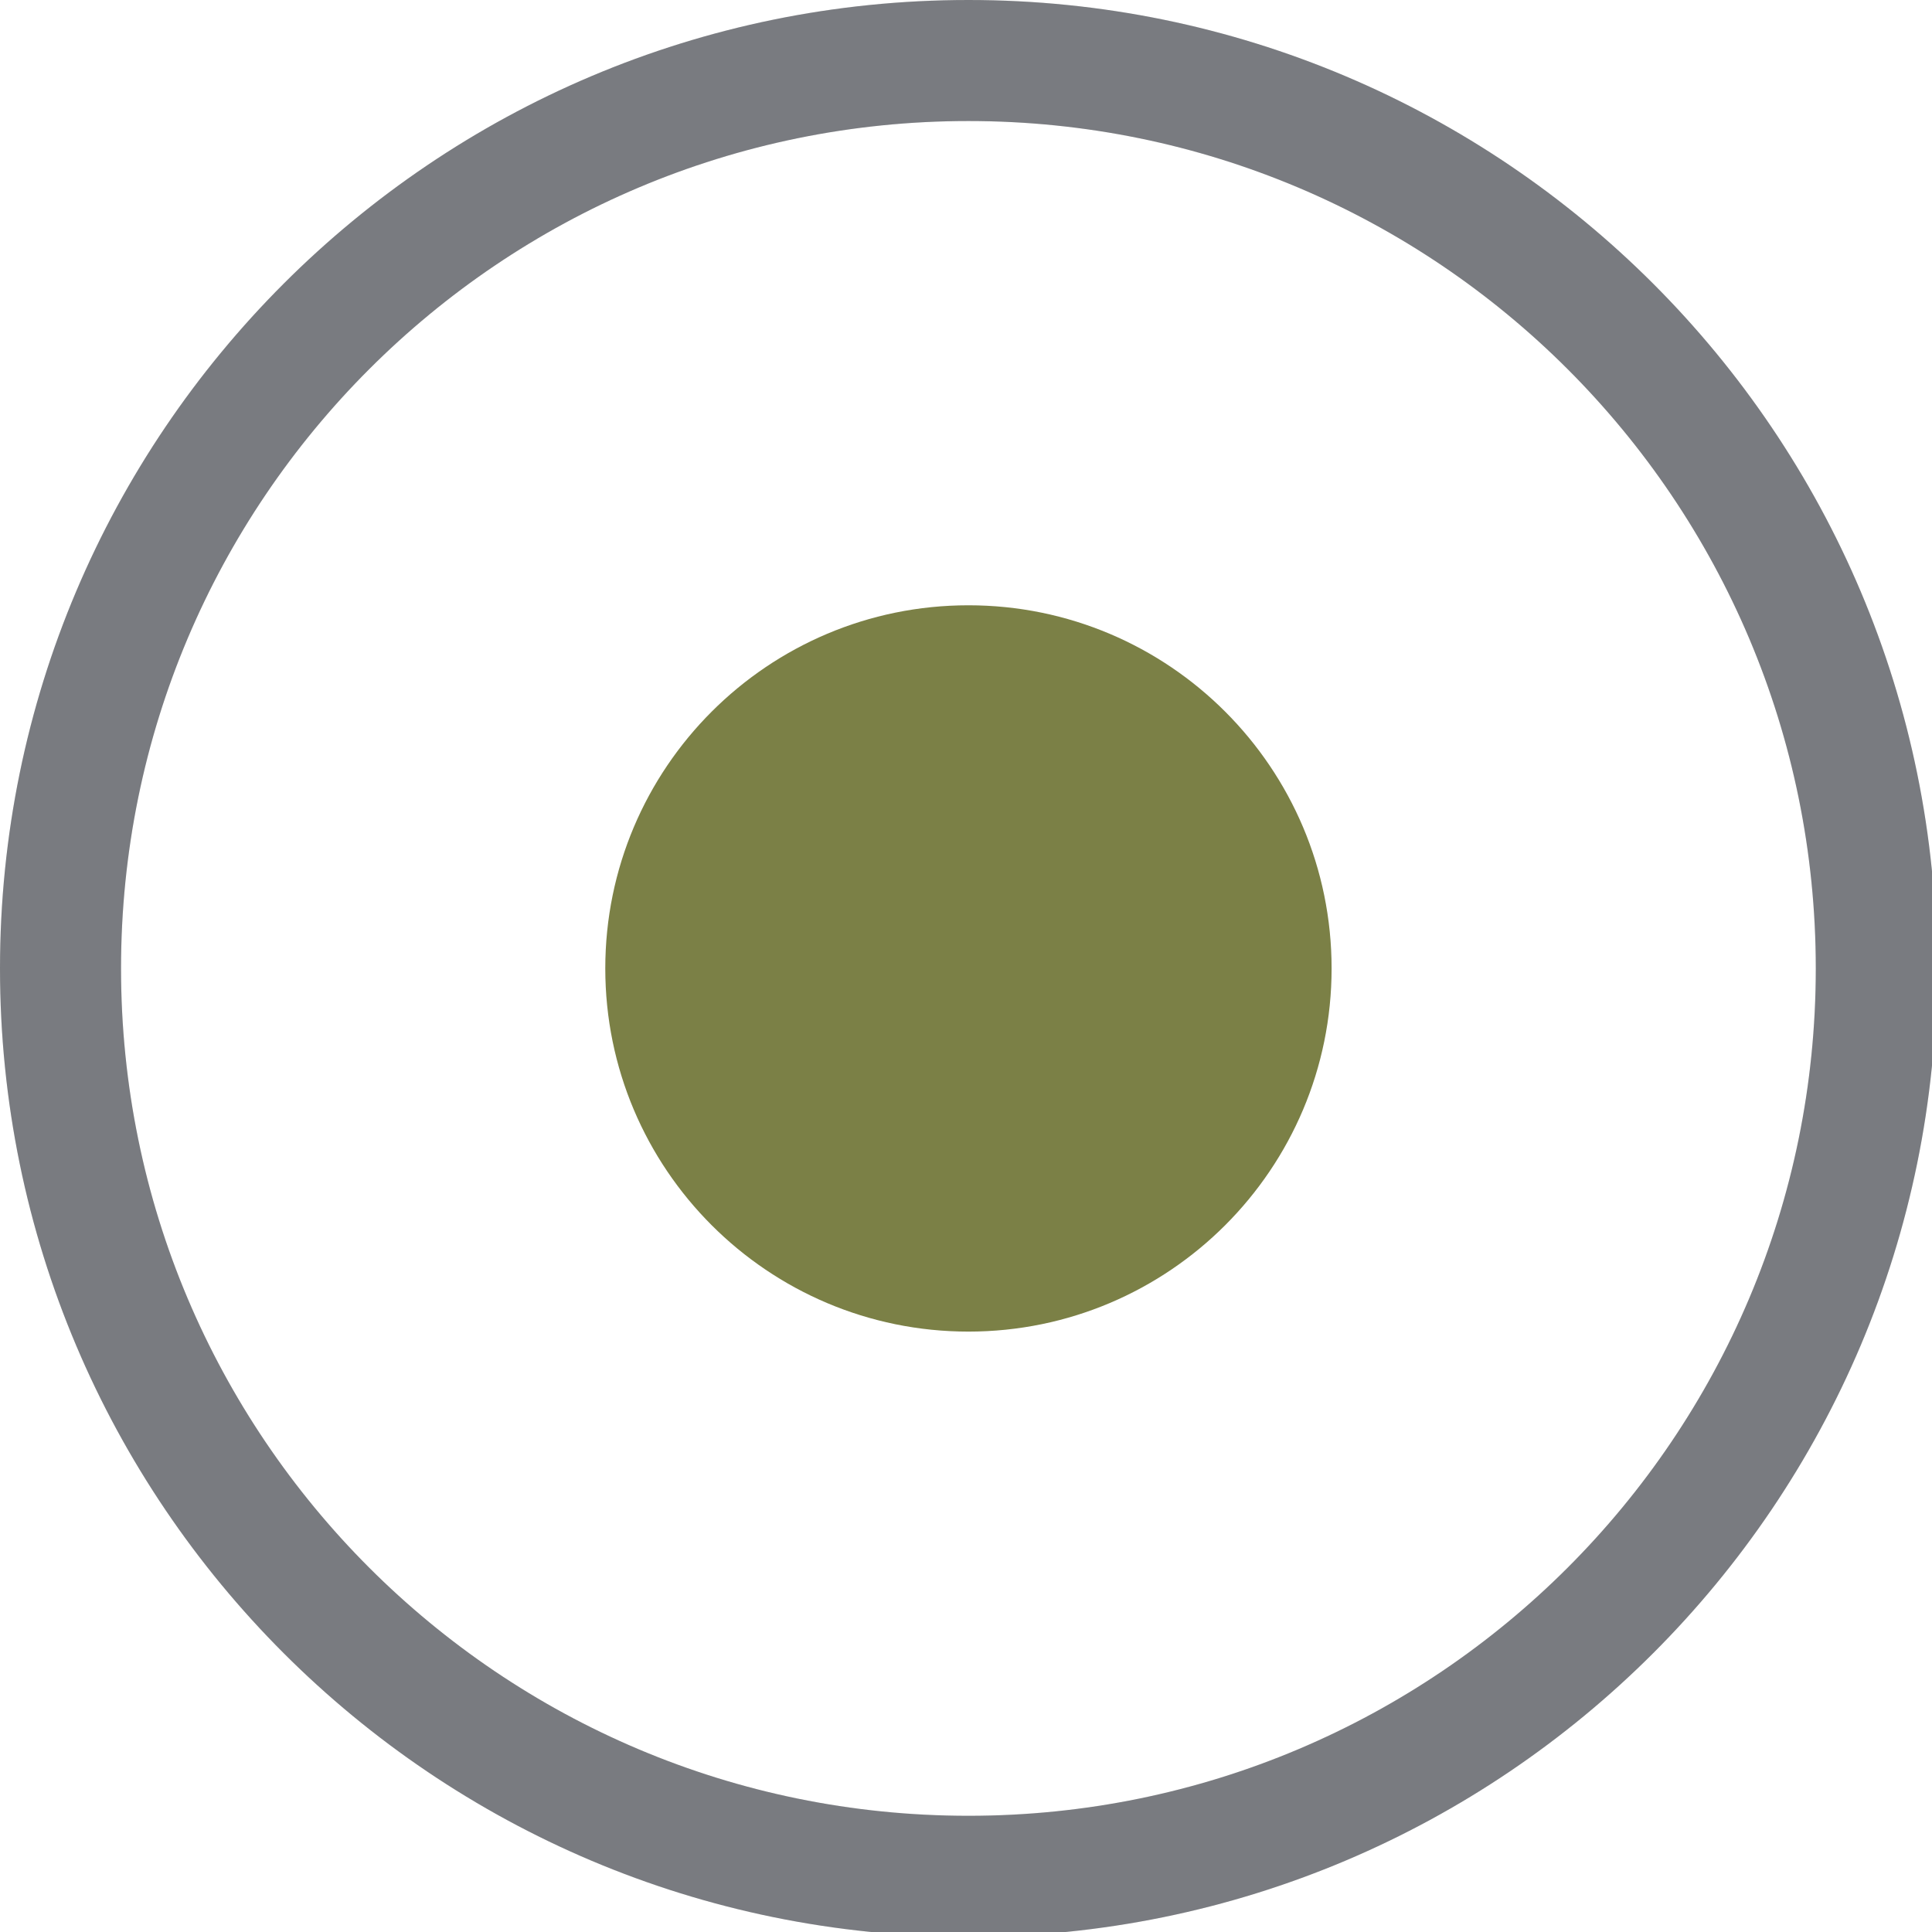
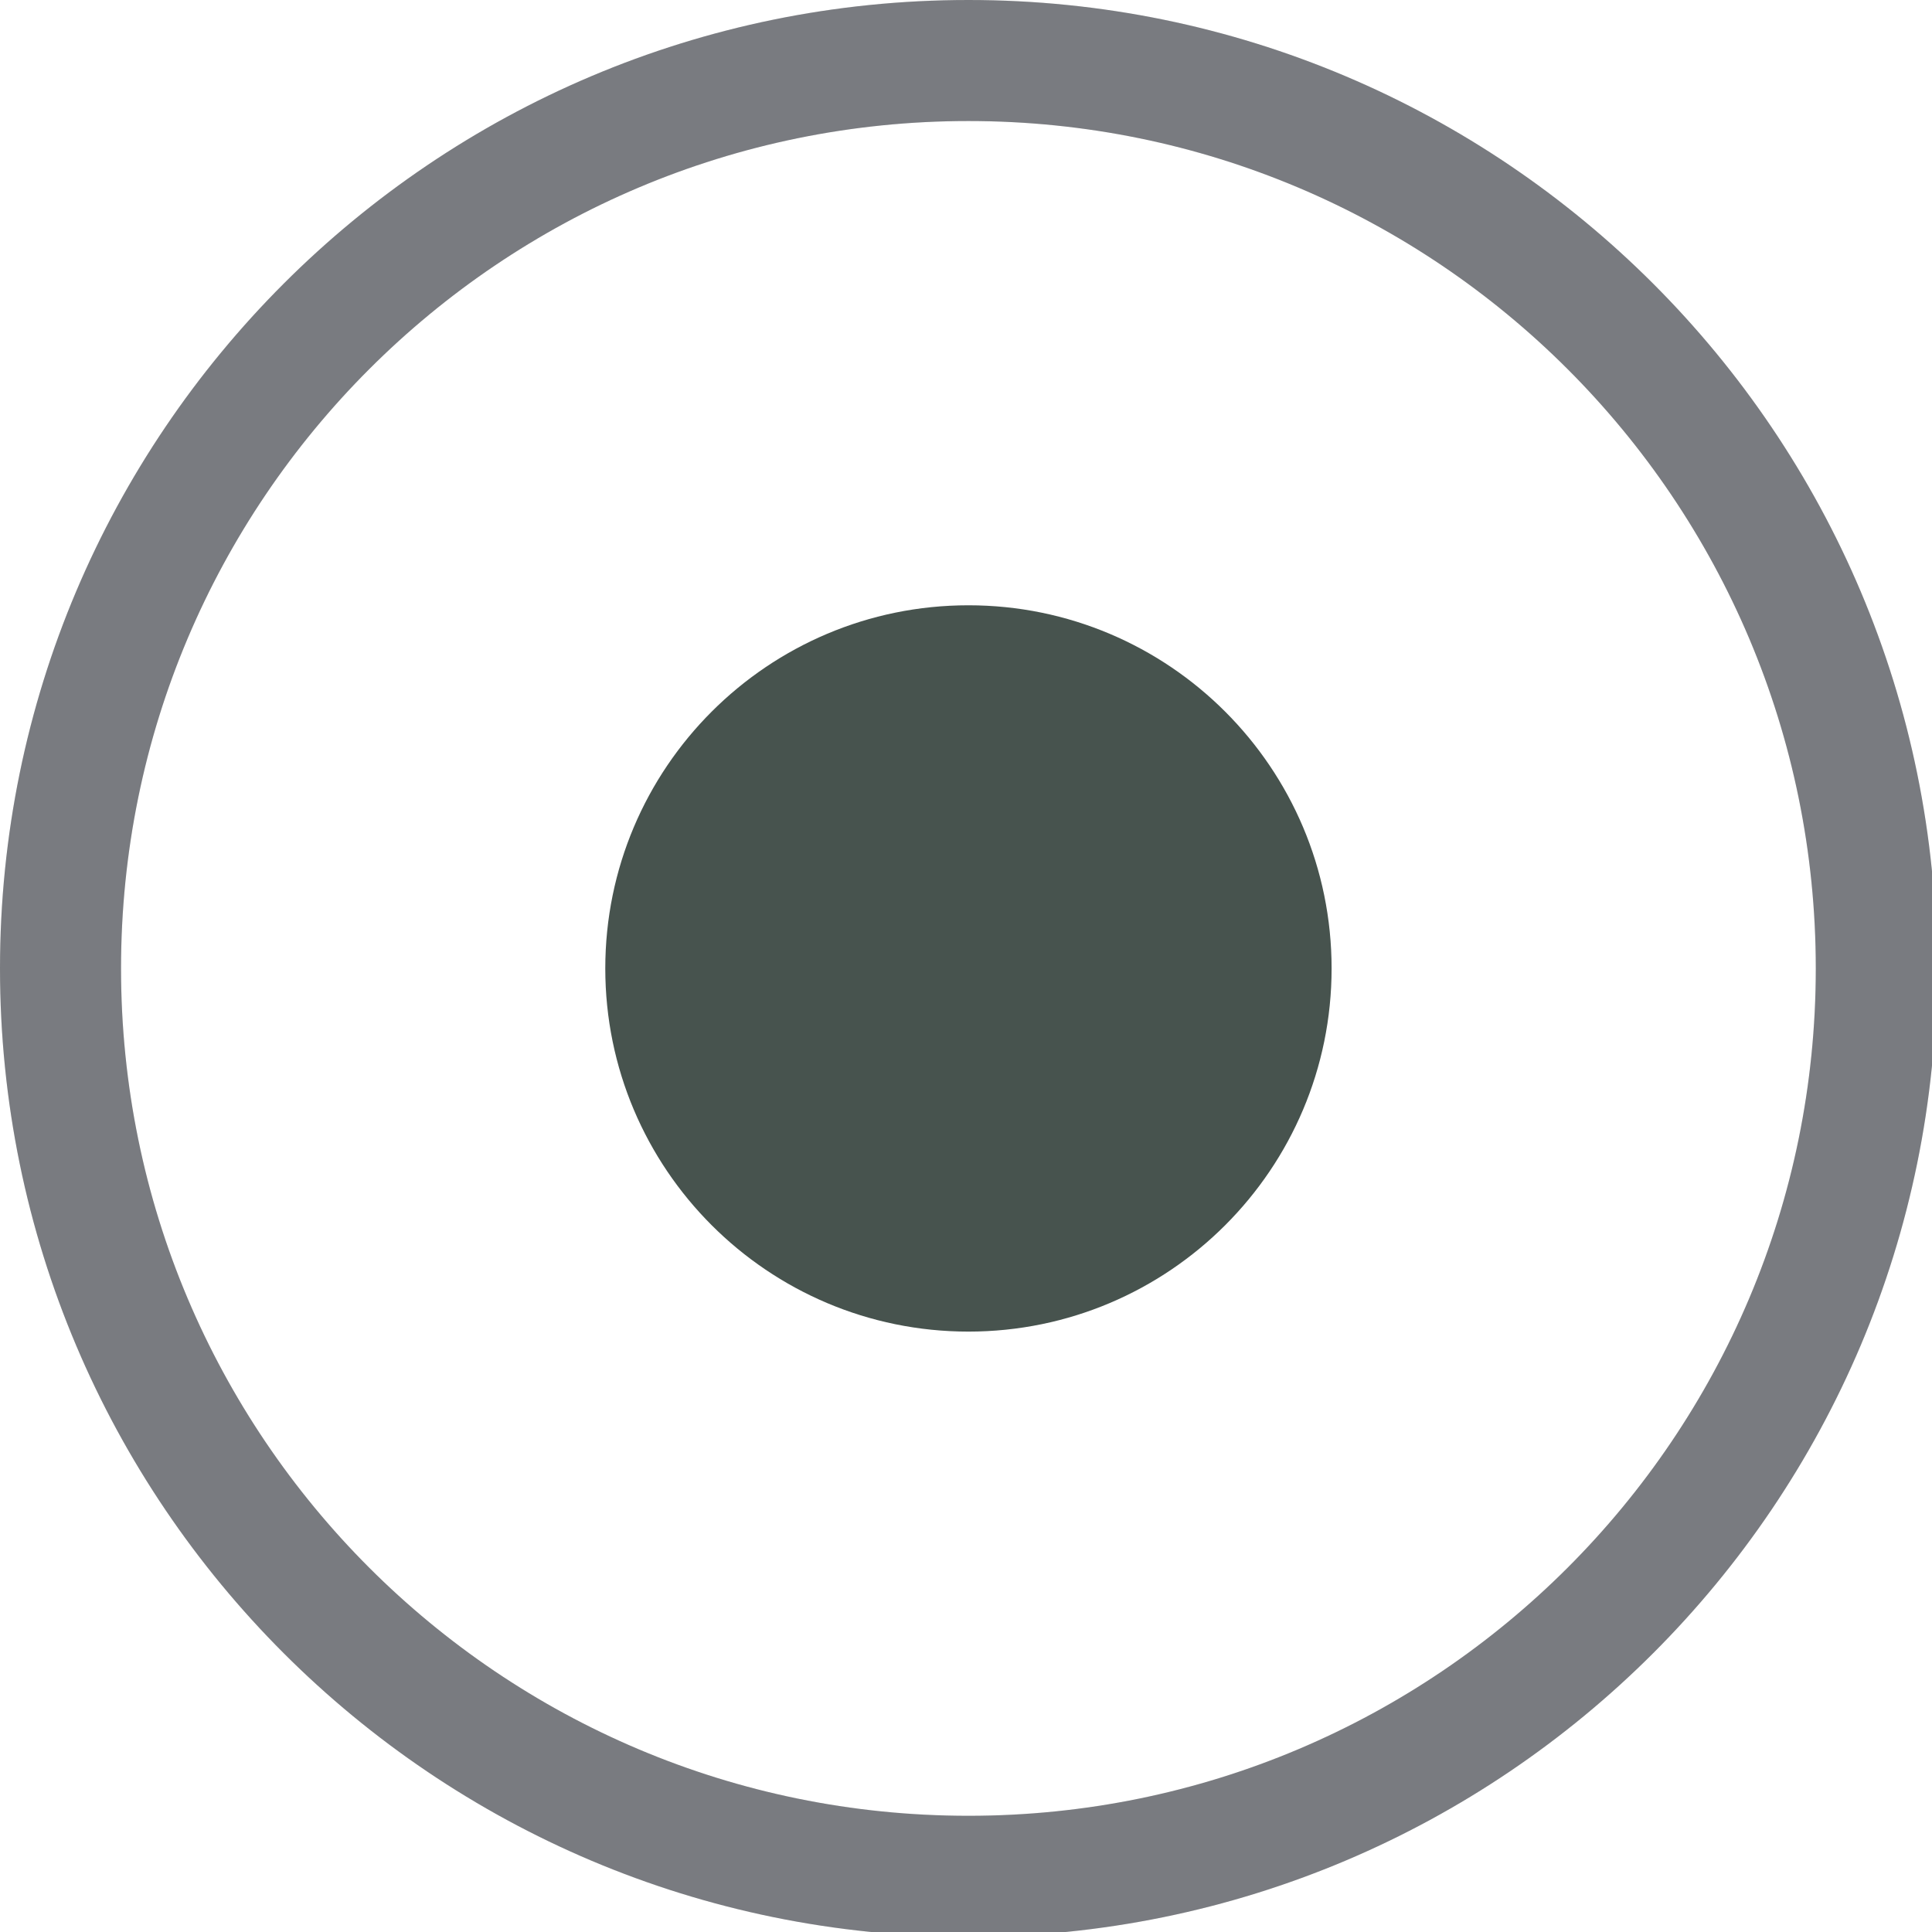
<svg xmlns="http://www.w3.org/2000/svg" width="133pt" height="133pt" viewBox="0 0 133 133" version="1.1">
  <g id="surface1">
    <path style=" stroke:none;fill-rule:nonzero;fill:#181b22;fill-opacity:0.5;" d="M 66.668 0 C 29.852 0 0 29.852 0 66.668 C 0 103.484 29.852 133.332 66.668 133.332 C 103.484 133.332 133.332 103.484 133.332 66.668 C 133.332 29.852 103.484 0 66.668 0 Z M 66.668 8.332 C 98.895 8.332 125 34.441 125 66.668 C 125 98.895 98.895 125 66.668 125 C 34.441 125 8.332 98.895 8.332 66.668 C 8.332 34.441 34.441 8.332 66.668 8.332 Z M 66.668 8.332 " />
    <path style=" stroke:none;fill-rule:nonzero;fill:#181b22;fill-opacity:0.15;" d="M 66.668 0 C 29.852 0 0 29.852 0 66.668 C 0 103.484 29.852 133.332 66.668 133.332 C 103.484 133.332 133.332 103.484 133.332 66.668 C 133.332 29.852 103.484 0 66.668 0 Z M 66.668 8.332 C 98.895 8.332 125 34.441 125 66.668 C 125 98.895 98.895 125 66.668 125 C 34.441 125 8.332 98.895 8.332 66.668 C 8.332 34.441 34.441 8.332 66.668 8.332 Z M 66.668 8.332 " />
-     <path style=" stroke:none;fill-rule:nonzero;fill:#7b8046;fill-opacity:1;" d="M 91.668 66.668 C 91.668 80.469 80.469 91.668 66.668 91.668 C 52.863 91.668 41.668 80.469 41.668 66.668 C 41.668 52.863 52.863 41.668 66.668 41.668 C 80.469 41.668 91.668 52.863 91.668 66.668 Z M 91.668 66.668 " />
+     <path style=" stroke:none;fill-rule:nonzero;fill:#47534e;fill-opacity:1;" d="M 91.668 66.668 C 91.668 80.469 80.469 91.668 66.668 91.668 C 52.863 91.668 41.668 80.469 41.668 66.668 C 41.668 52.863 52.863 41.668 66.668 41.668 C 80.469 41.668 91.668 52.863 91.668 66.668 Z M 91.668 66.668 " />
  </g>
</svg>
